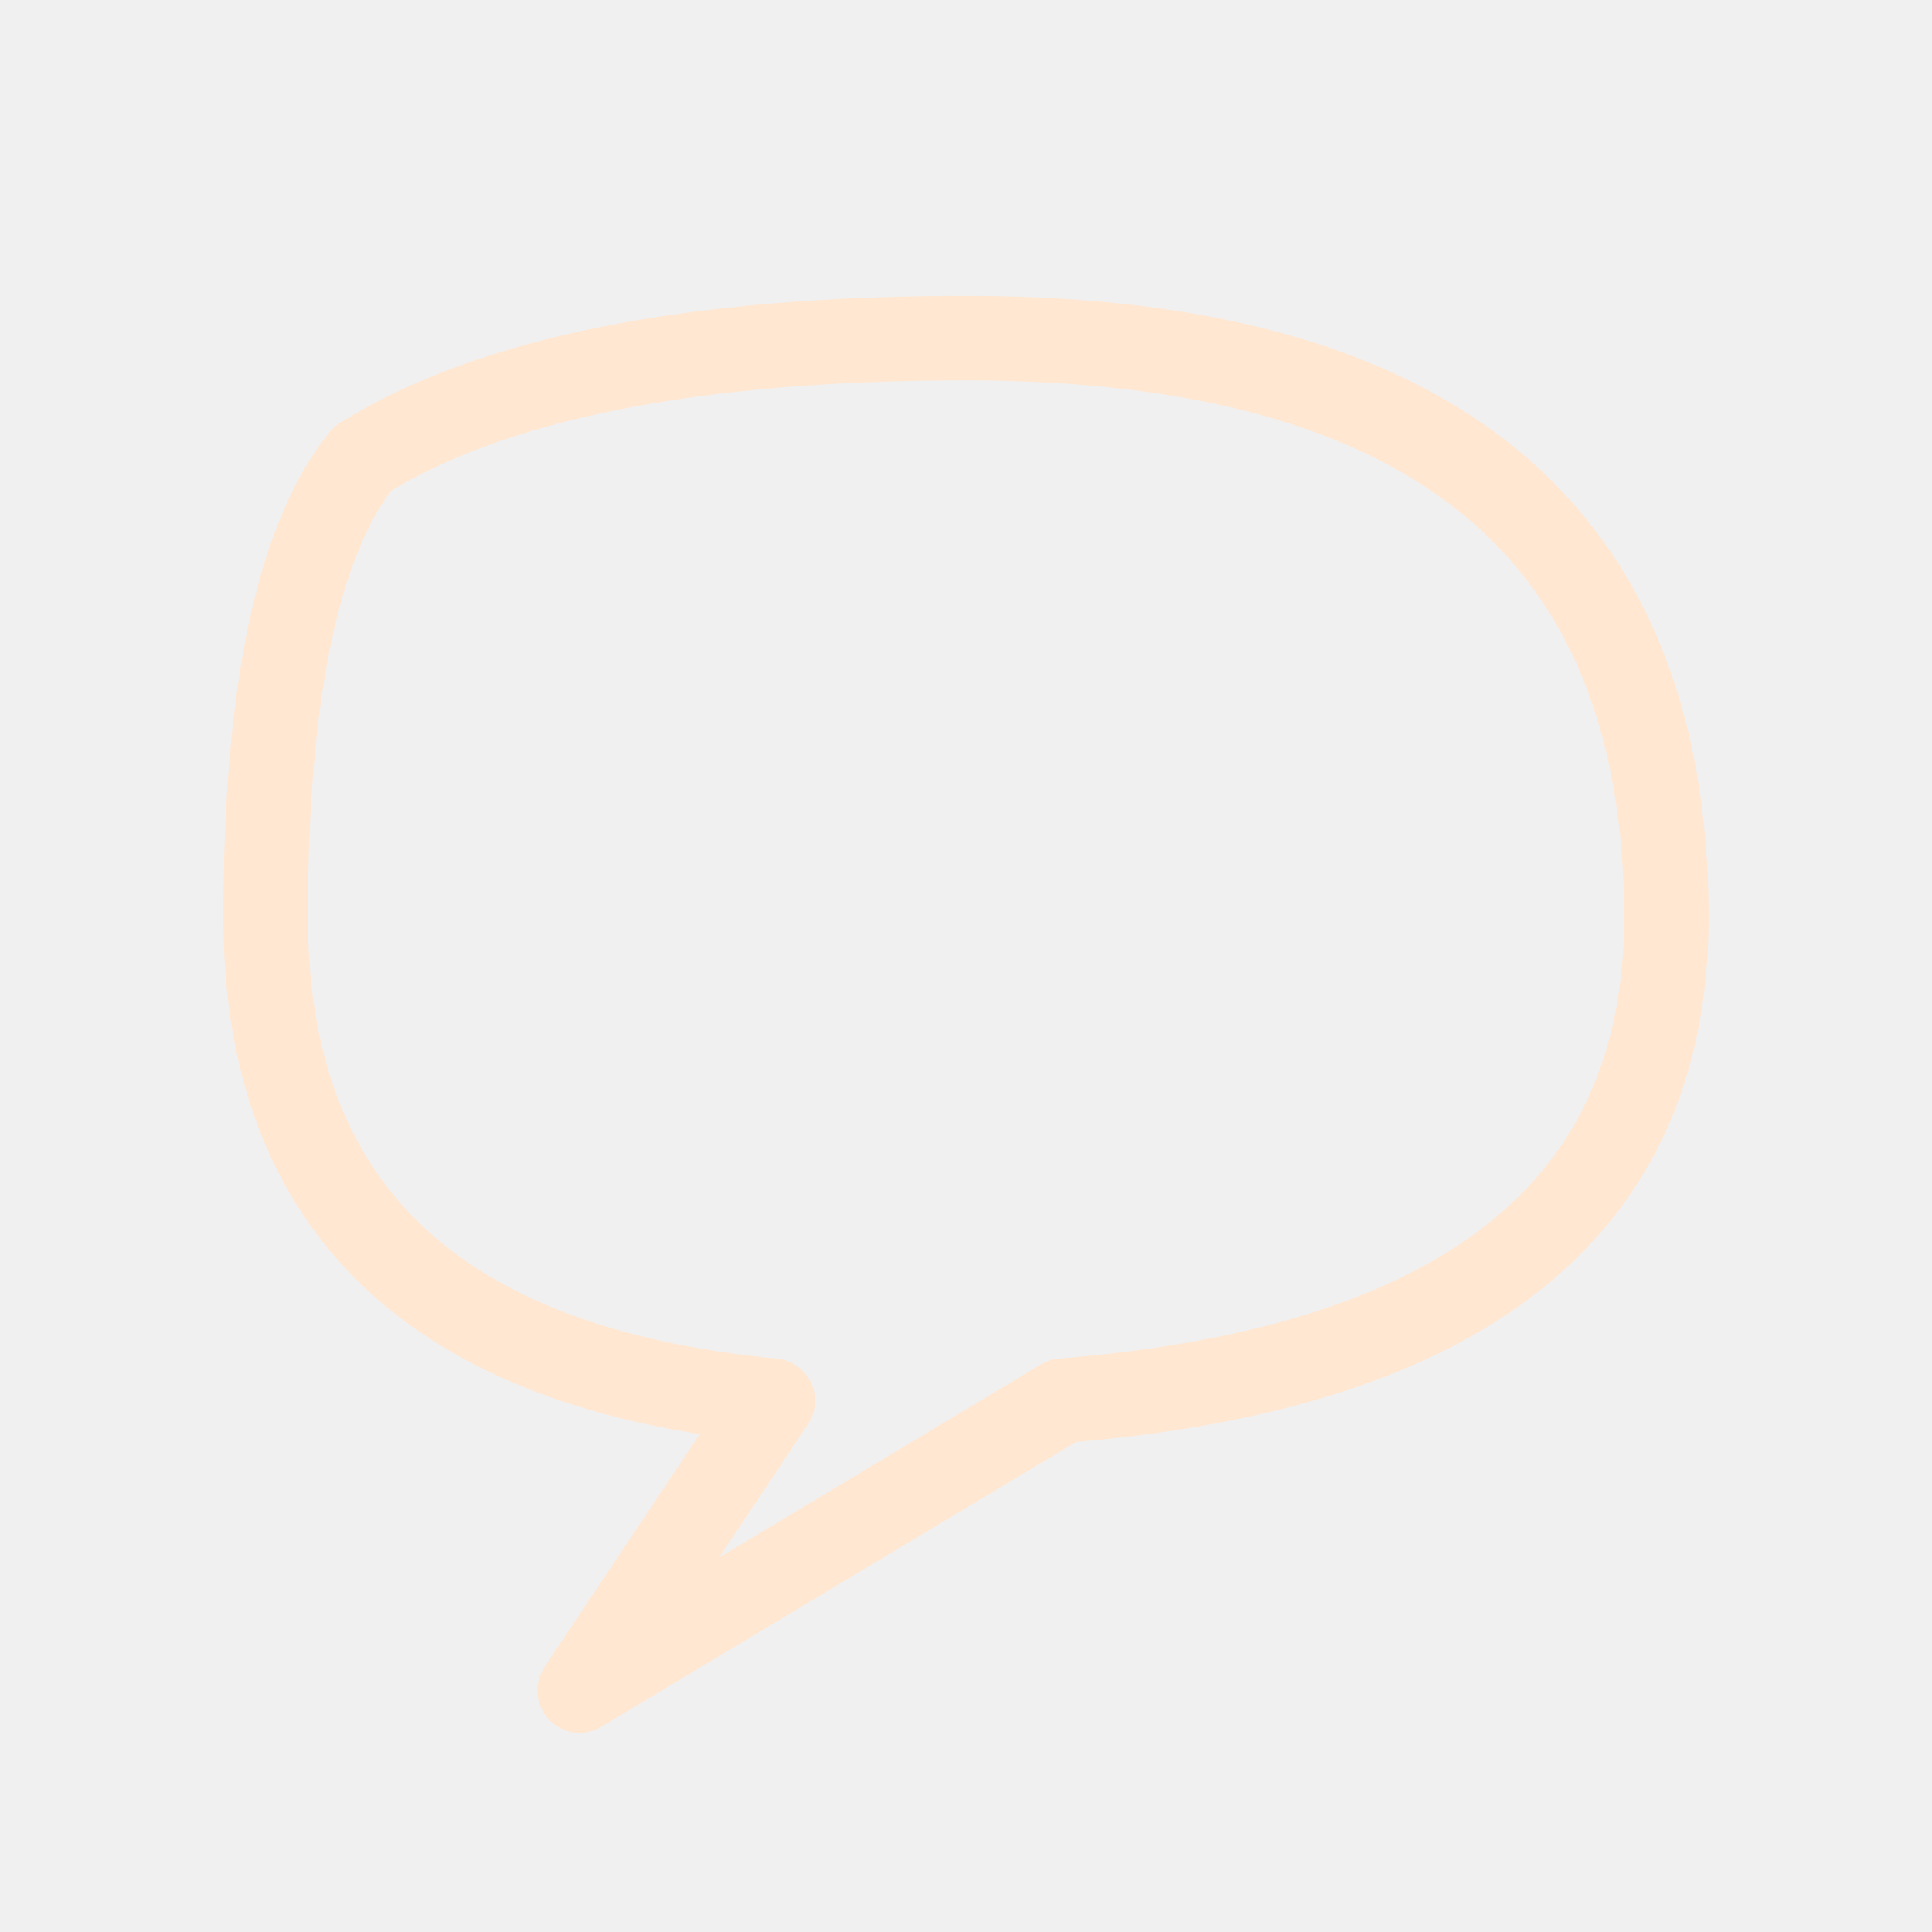
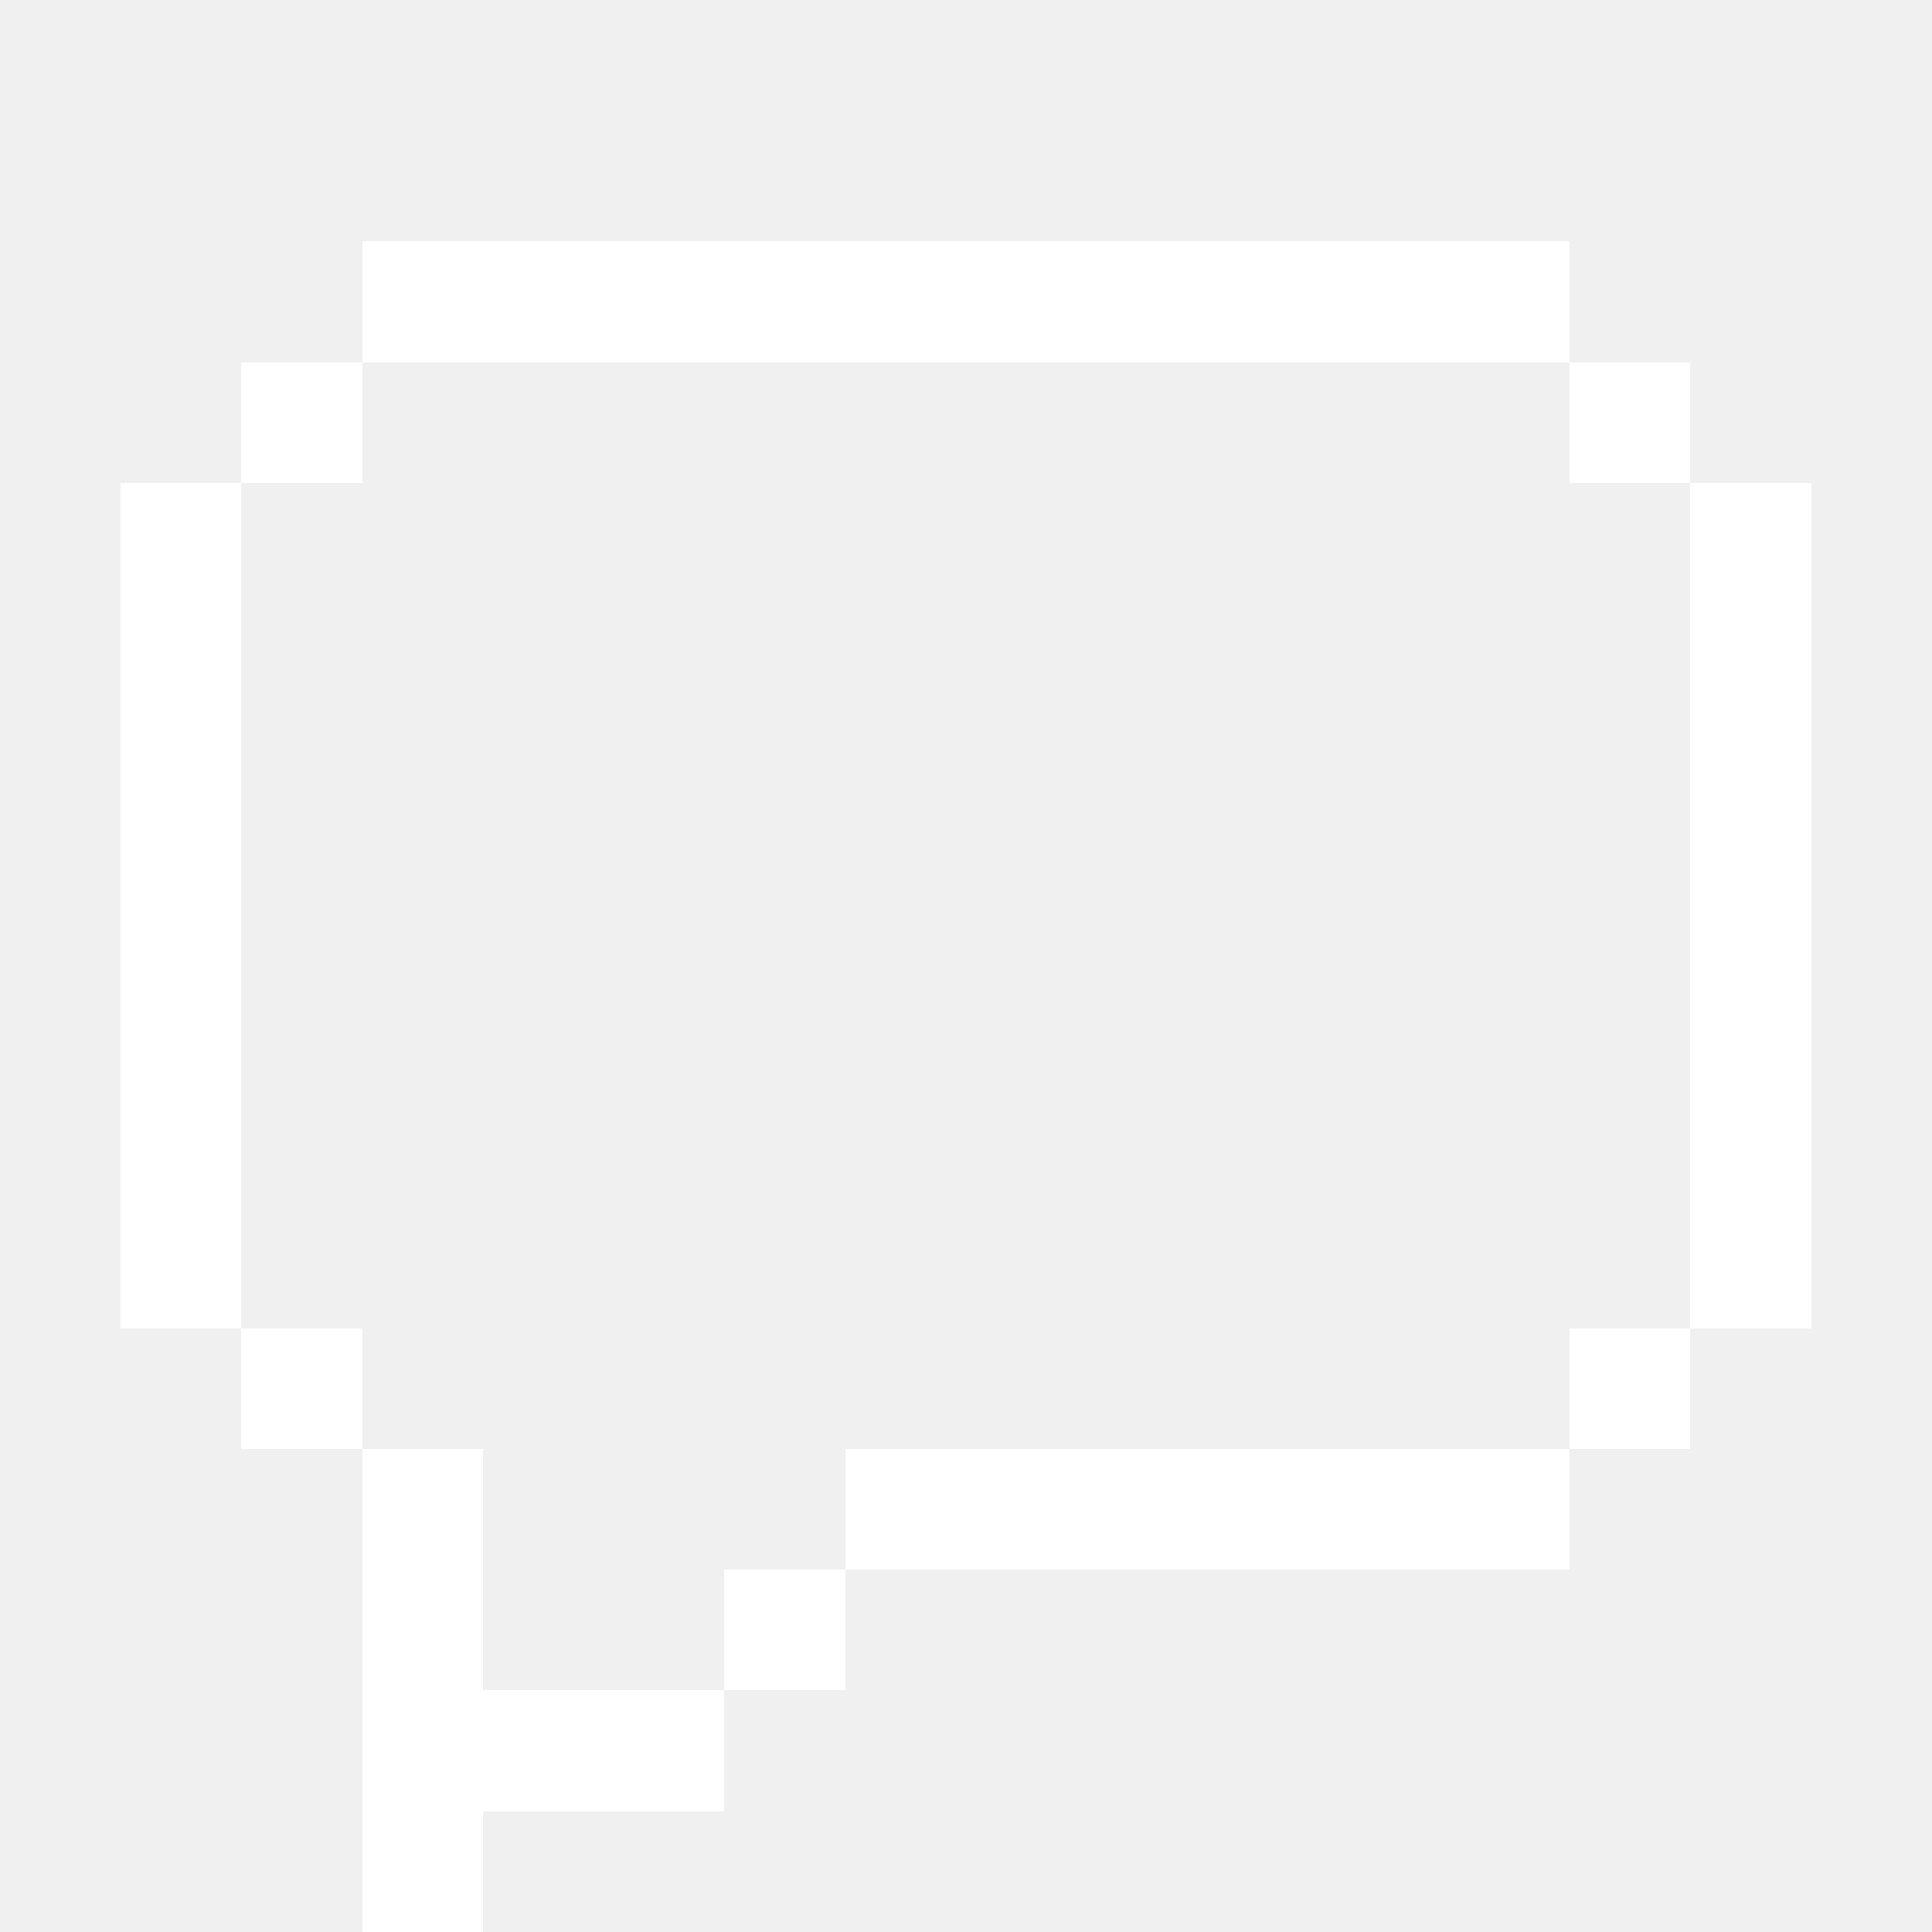
- <svg xmlns="http://www.w3.org/2000/svg" width="80" height="80" viewBox="0 0 80 80">
-   <g fill="none" stroke="#FFE7D2" stroke-width="3.5" stroke-linecap="round" stroke-linejoin="round">
-     <path d="M15 19Q11 24 11 38Q11 56 32 58L24 70L44 58Q69 56 69 38Q69 14 40 14Q23 14 15 19Z" />
-   </g>
+ <svg xmlns="http://www.w3.org/2000/svg" viewBox="0 0 16 16" shape-rendering="crispEdges" aria-hidden="true">
+   <path fill="#FFFFFF" d="M3 2h10v1h-10z M2 3h1v1h-1z M13 3h1v1h-1z M1 4h1v1h-1z M14 4h1v1h-1z M1 5h1v1h-1z M14 5h1v1h-1z M1 6h1v1h-1z M14 6h1v1h-1z M1 7h1v1h-1z M14 7h1v1h-1z M1 8h1v1h-1z M14 8h1v1h-1z M1 9h1v1h-1z M14 9h1v1h-1z M1 10h1v1h-1z M14 10h1v1h-1z M2 11h1v1h-1z M13 11h1v1h-1z M3 12h1v1h-1z M7 12h6v1h-6z M3 13h1v1h-1z M6 13h1v1h-1z M3 14h3v1h-3z M3 15h1v1h-1z" />
</svg>
